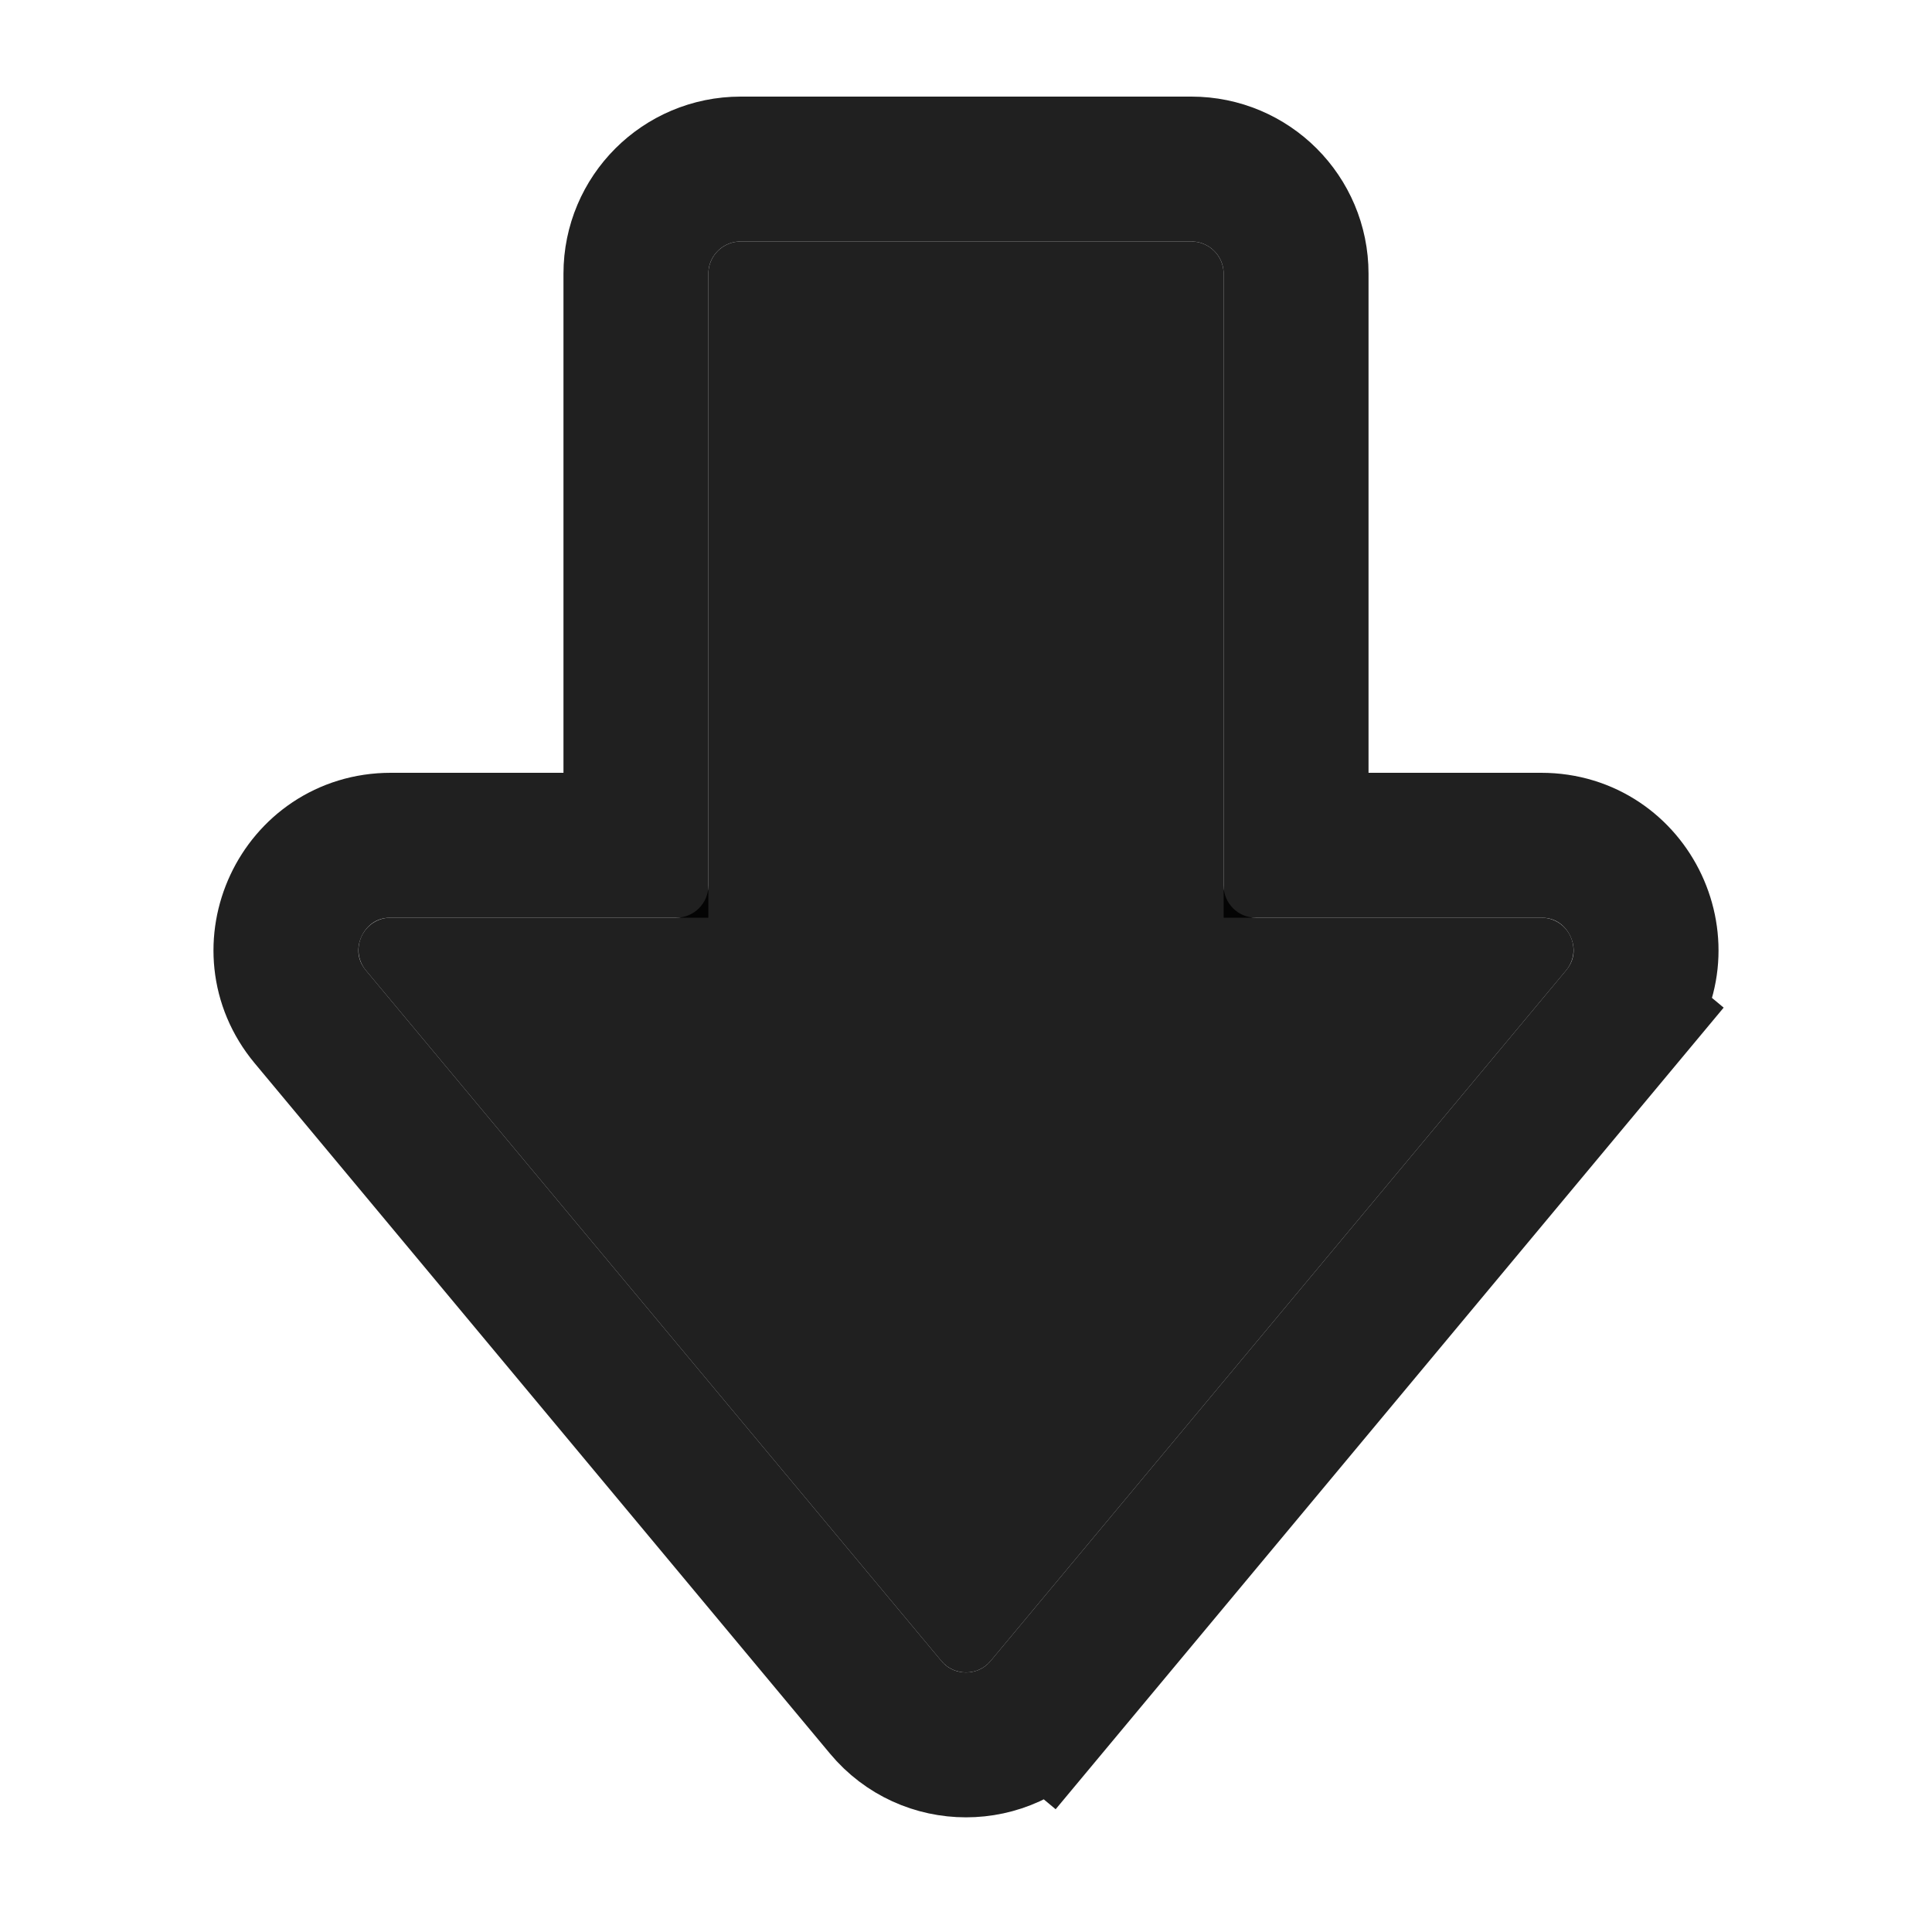
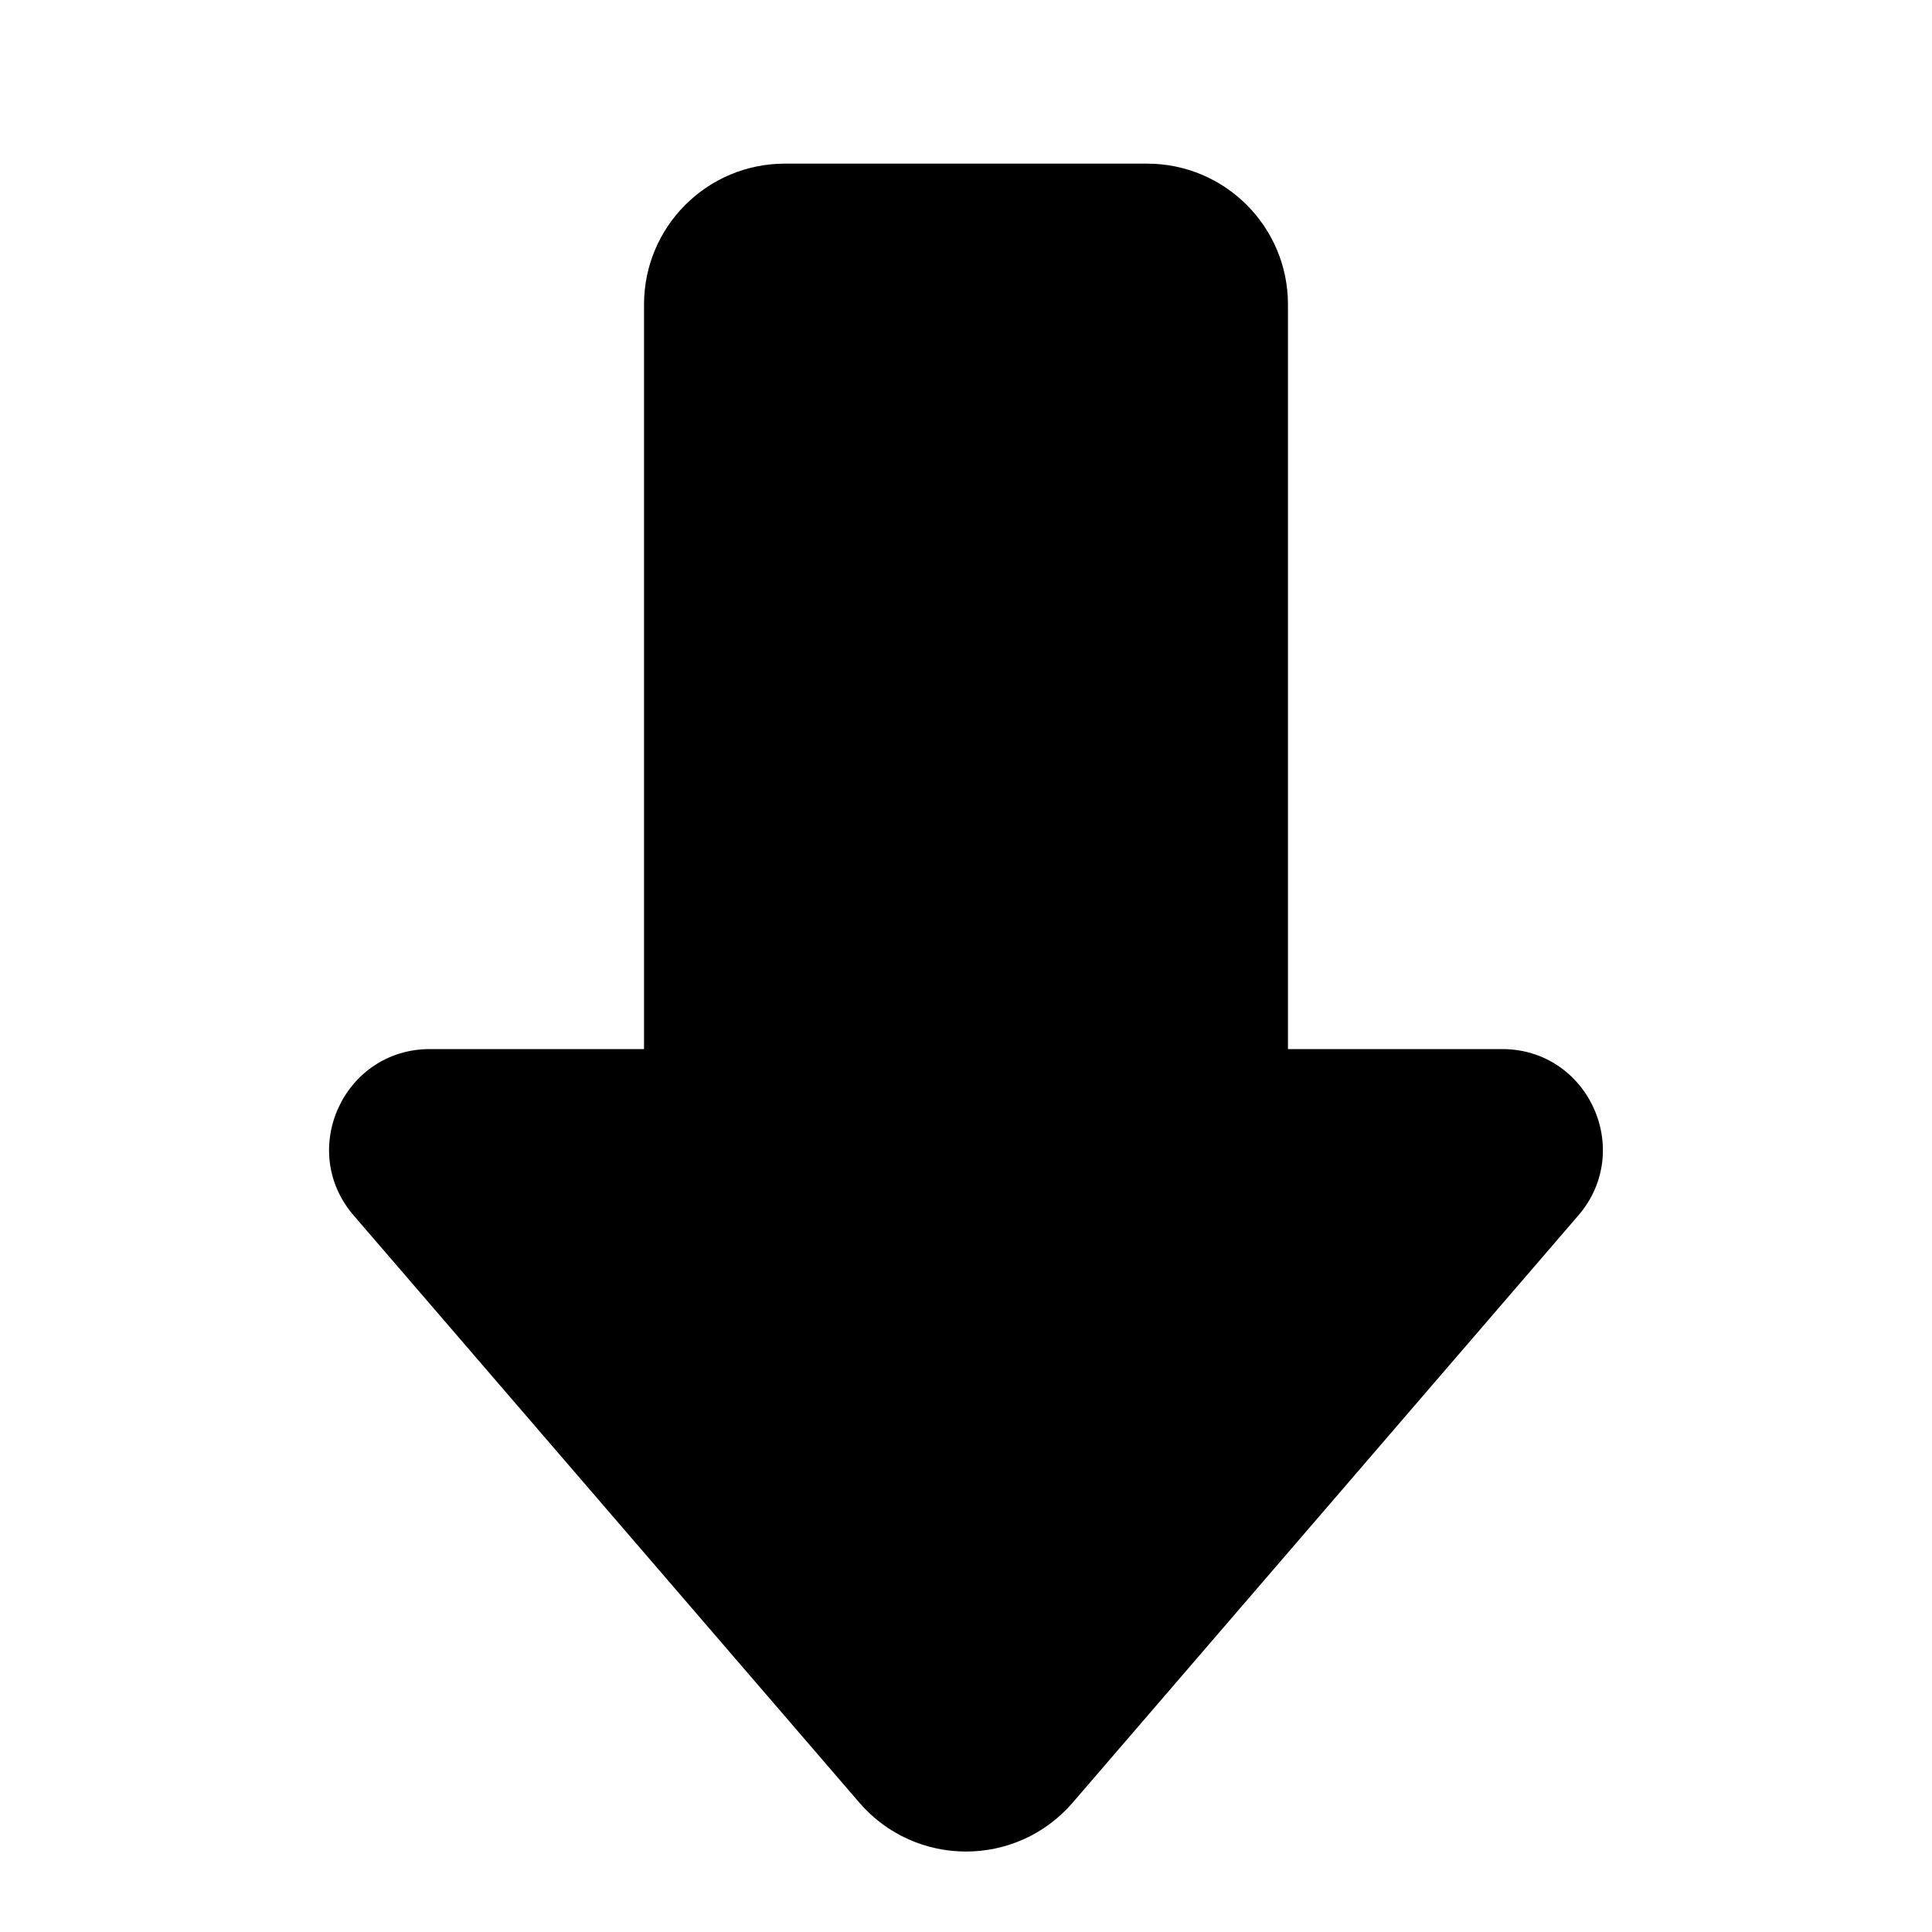
<svg xmlns="http://www.w3.org/2000/svg" width="20" height="20" viewBox="0 0 20 20" fill="none" data-fui-icon="true">
-   <path d="M7.667 2.5L12.333 2.5C12.517 2.5 12.667 2.649 12.667 2.833L12.667 9.167C12.667 9.351 12.816 9.5 13 9.5L15.955 9.5C16.238 9.5 16.392 9.83 16.211 10.047L10.256 17.193C10.123 17.353 9.877 17.353 9.744 17.193L3.789 10.047C3.608 9.83 3.762 9.5 4.045 9.5L7 9.5C7.184 9.5 7.333 9.351 7.333 9.167L7.333 2.833C7.333 2.649 7.483 2.5 7.667 2.5Z" fill="currentColor" fill-opacity=".875" />
-   <path d="M16.787 10.527L16.211 10.047L16.787 10.527C17.375 9.821 16.873 8.75 15.955 8.75L13.417 8.75L13.417 2.833C13.417 2.235 12.932 1.75 12.333 1.75L7.667 1.75C7.068 1.75 6.583 2.235 6.583 2.833L6.583 8.75L4.045 8.75C3.127 8.75 2.625 9.821 3.213 10.527L9.168 17.673C9.601 18.193 10.399 18.193 10.832 17.673L10.256 17.193L10.832 17.673L16.787 10.527Z" stroke="currentColor" stroke-opacity=".875" stroke-width="1.5" />
+   <path d="M3.661 12.582C3.079 11.907 3.559 10.86 4.45 10.86H6.667V3.152C6.667 2.347 7.319 1.694 8.125 1.694H11.875C12.68 1.694 13.333 2.347 13.333 3.152V10.86H15.55C16.441 10.86 16.92 11.907 16.339 12.582L11.105 18.66C10.523 19.336 9.477 19.336 8.895 18.66L3.661 12.582Z" fill="currentColor" />
</svg>
